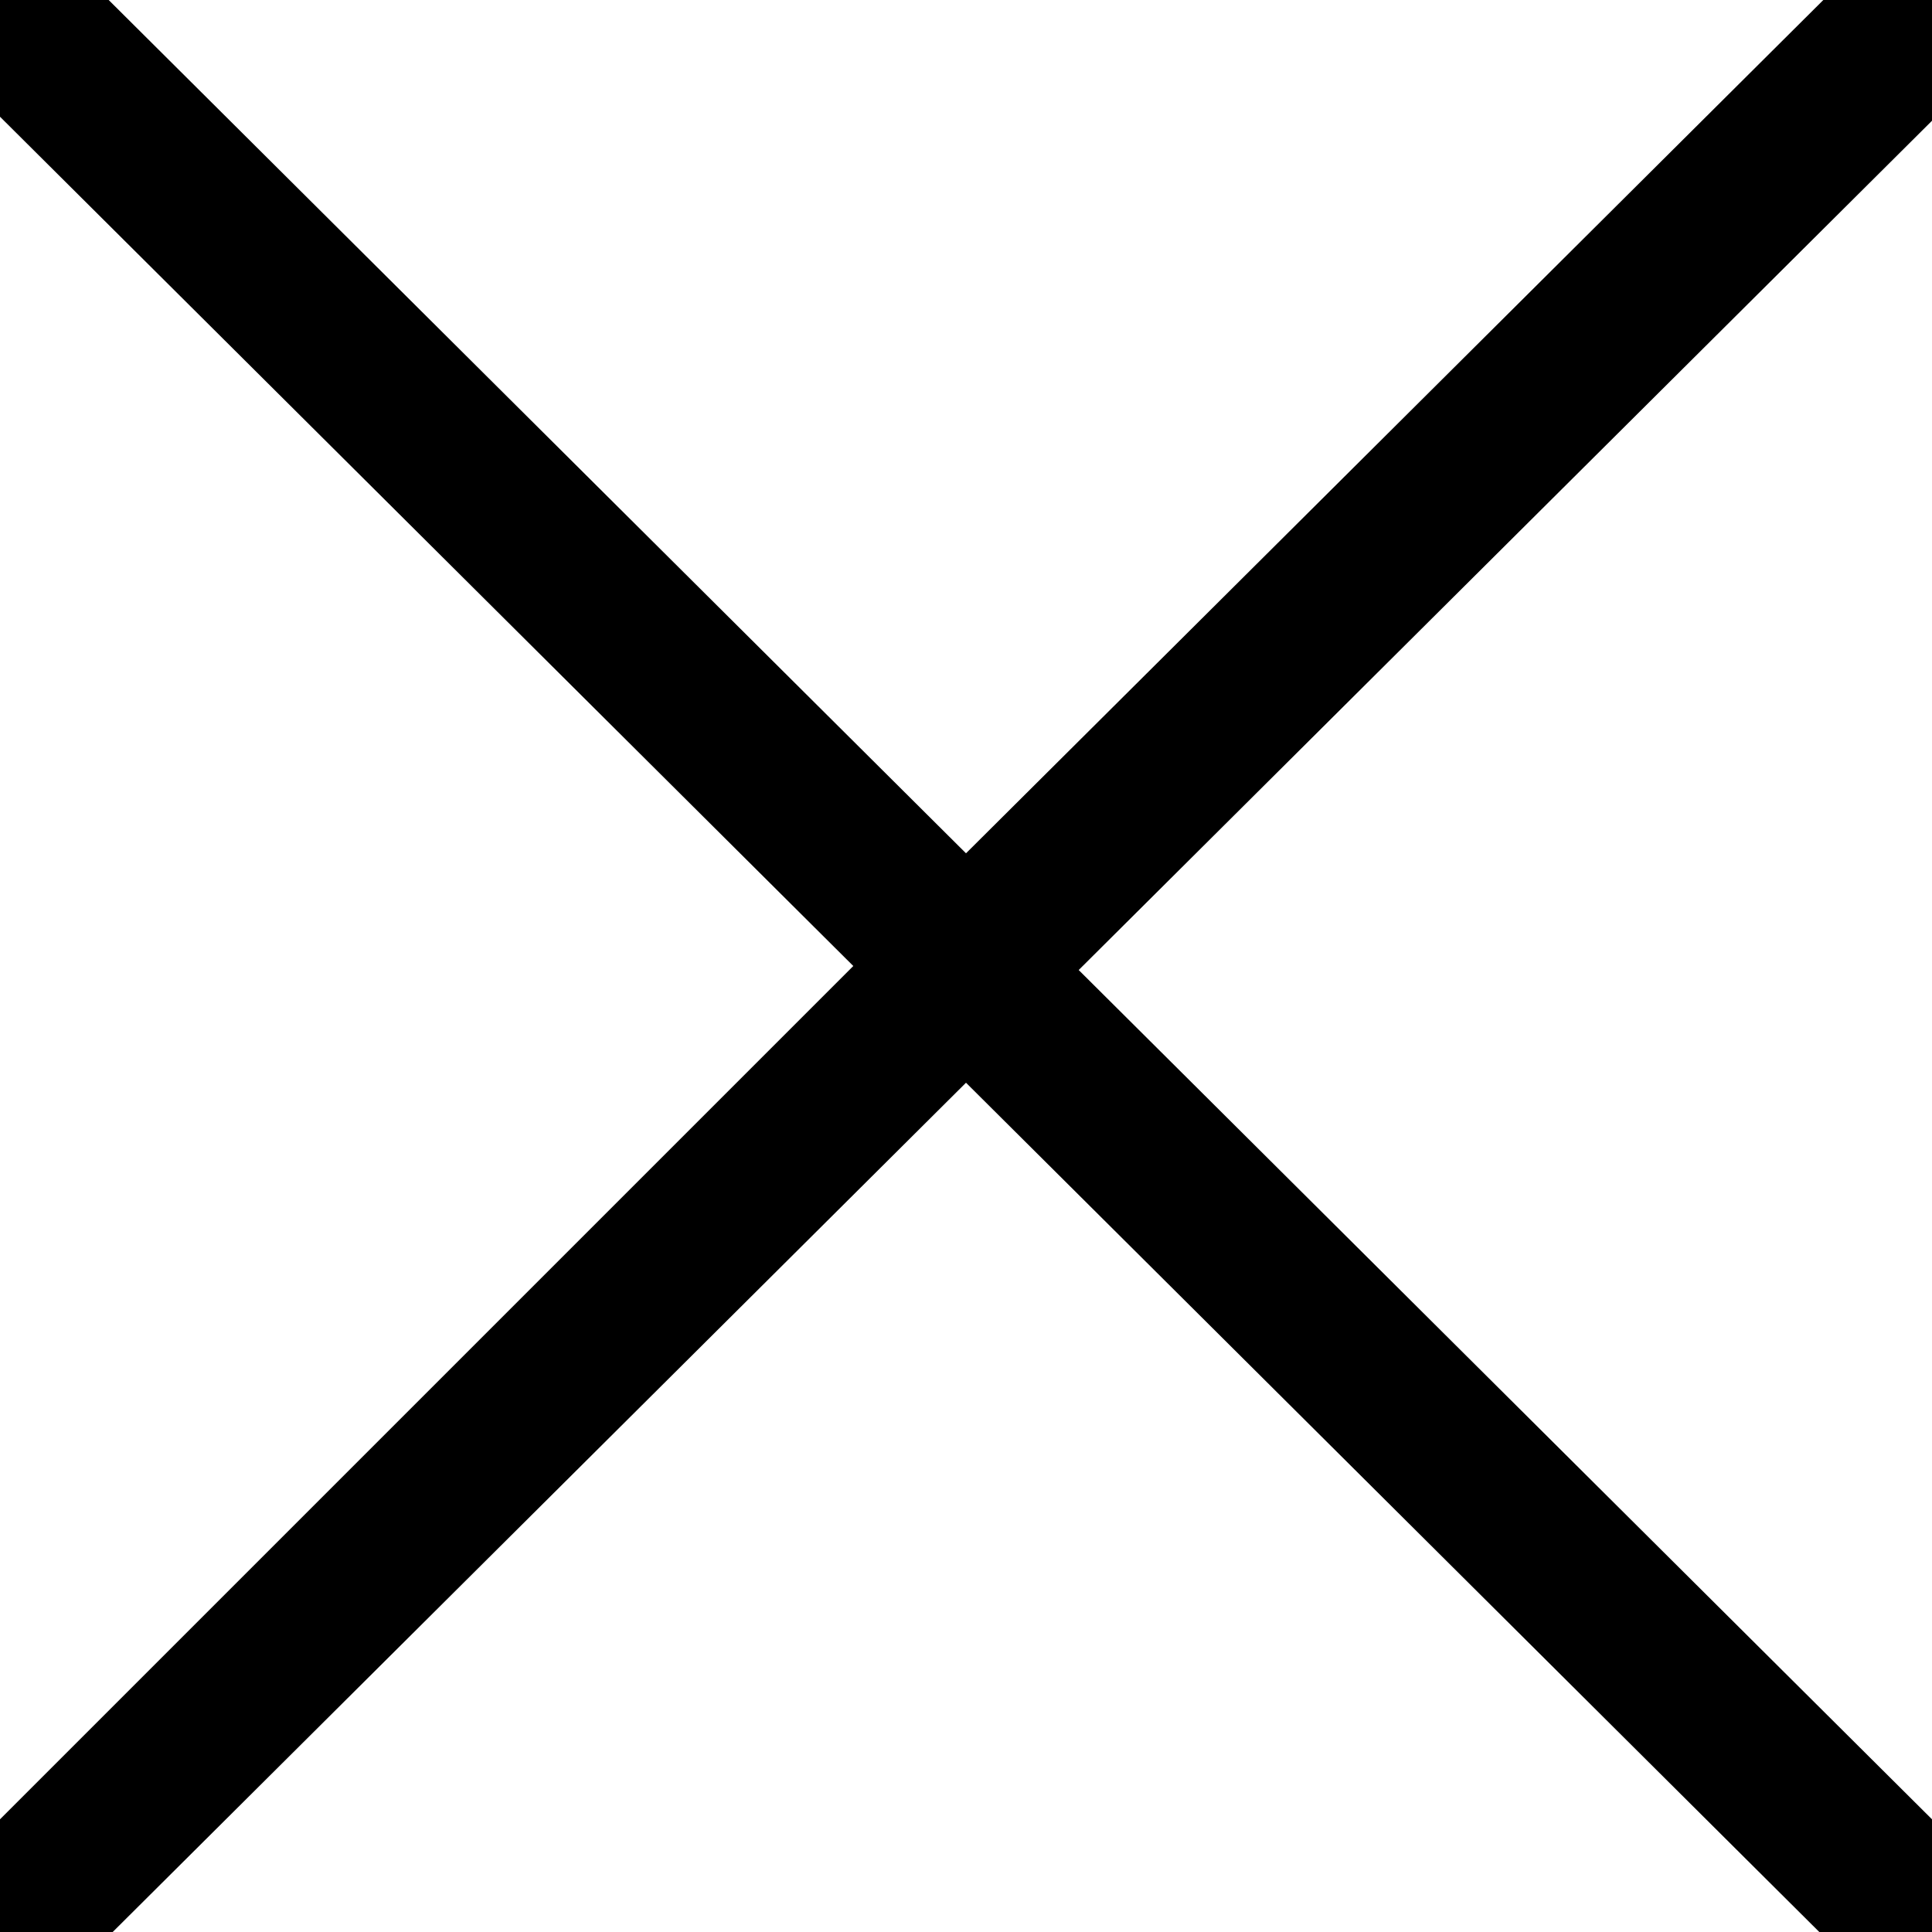
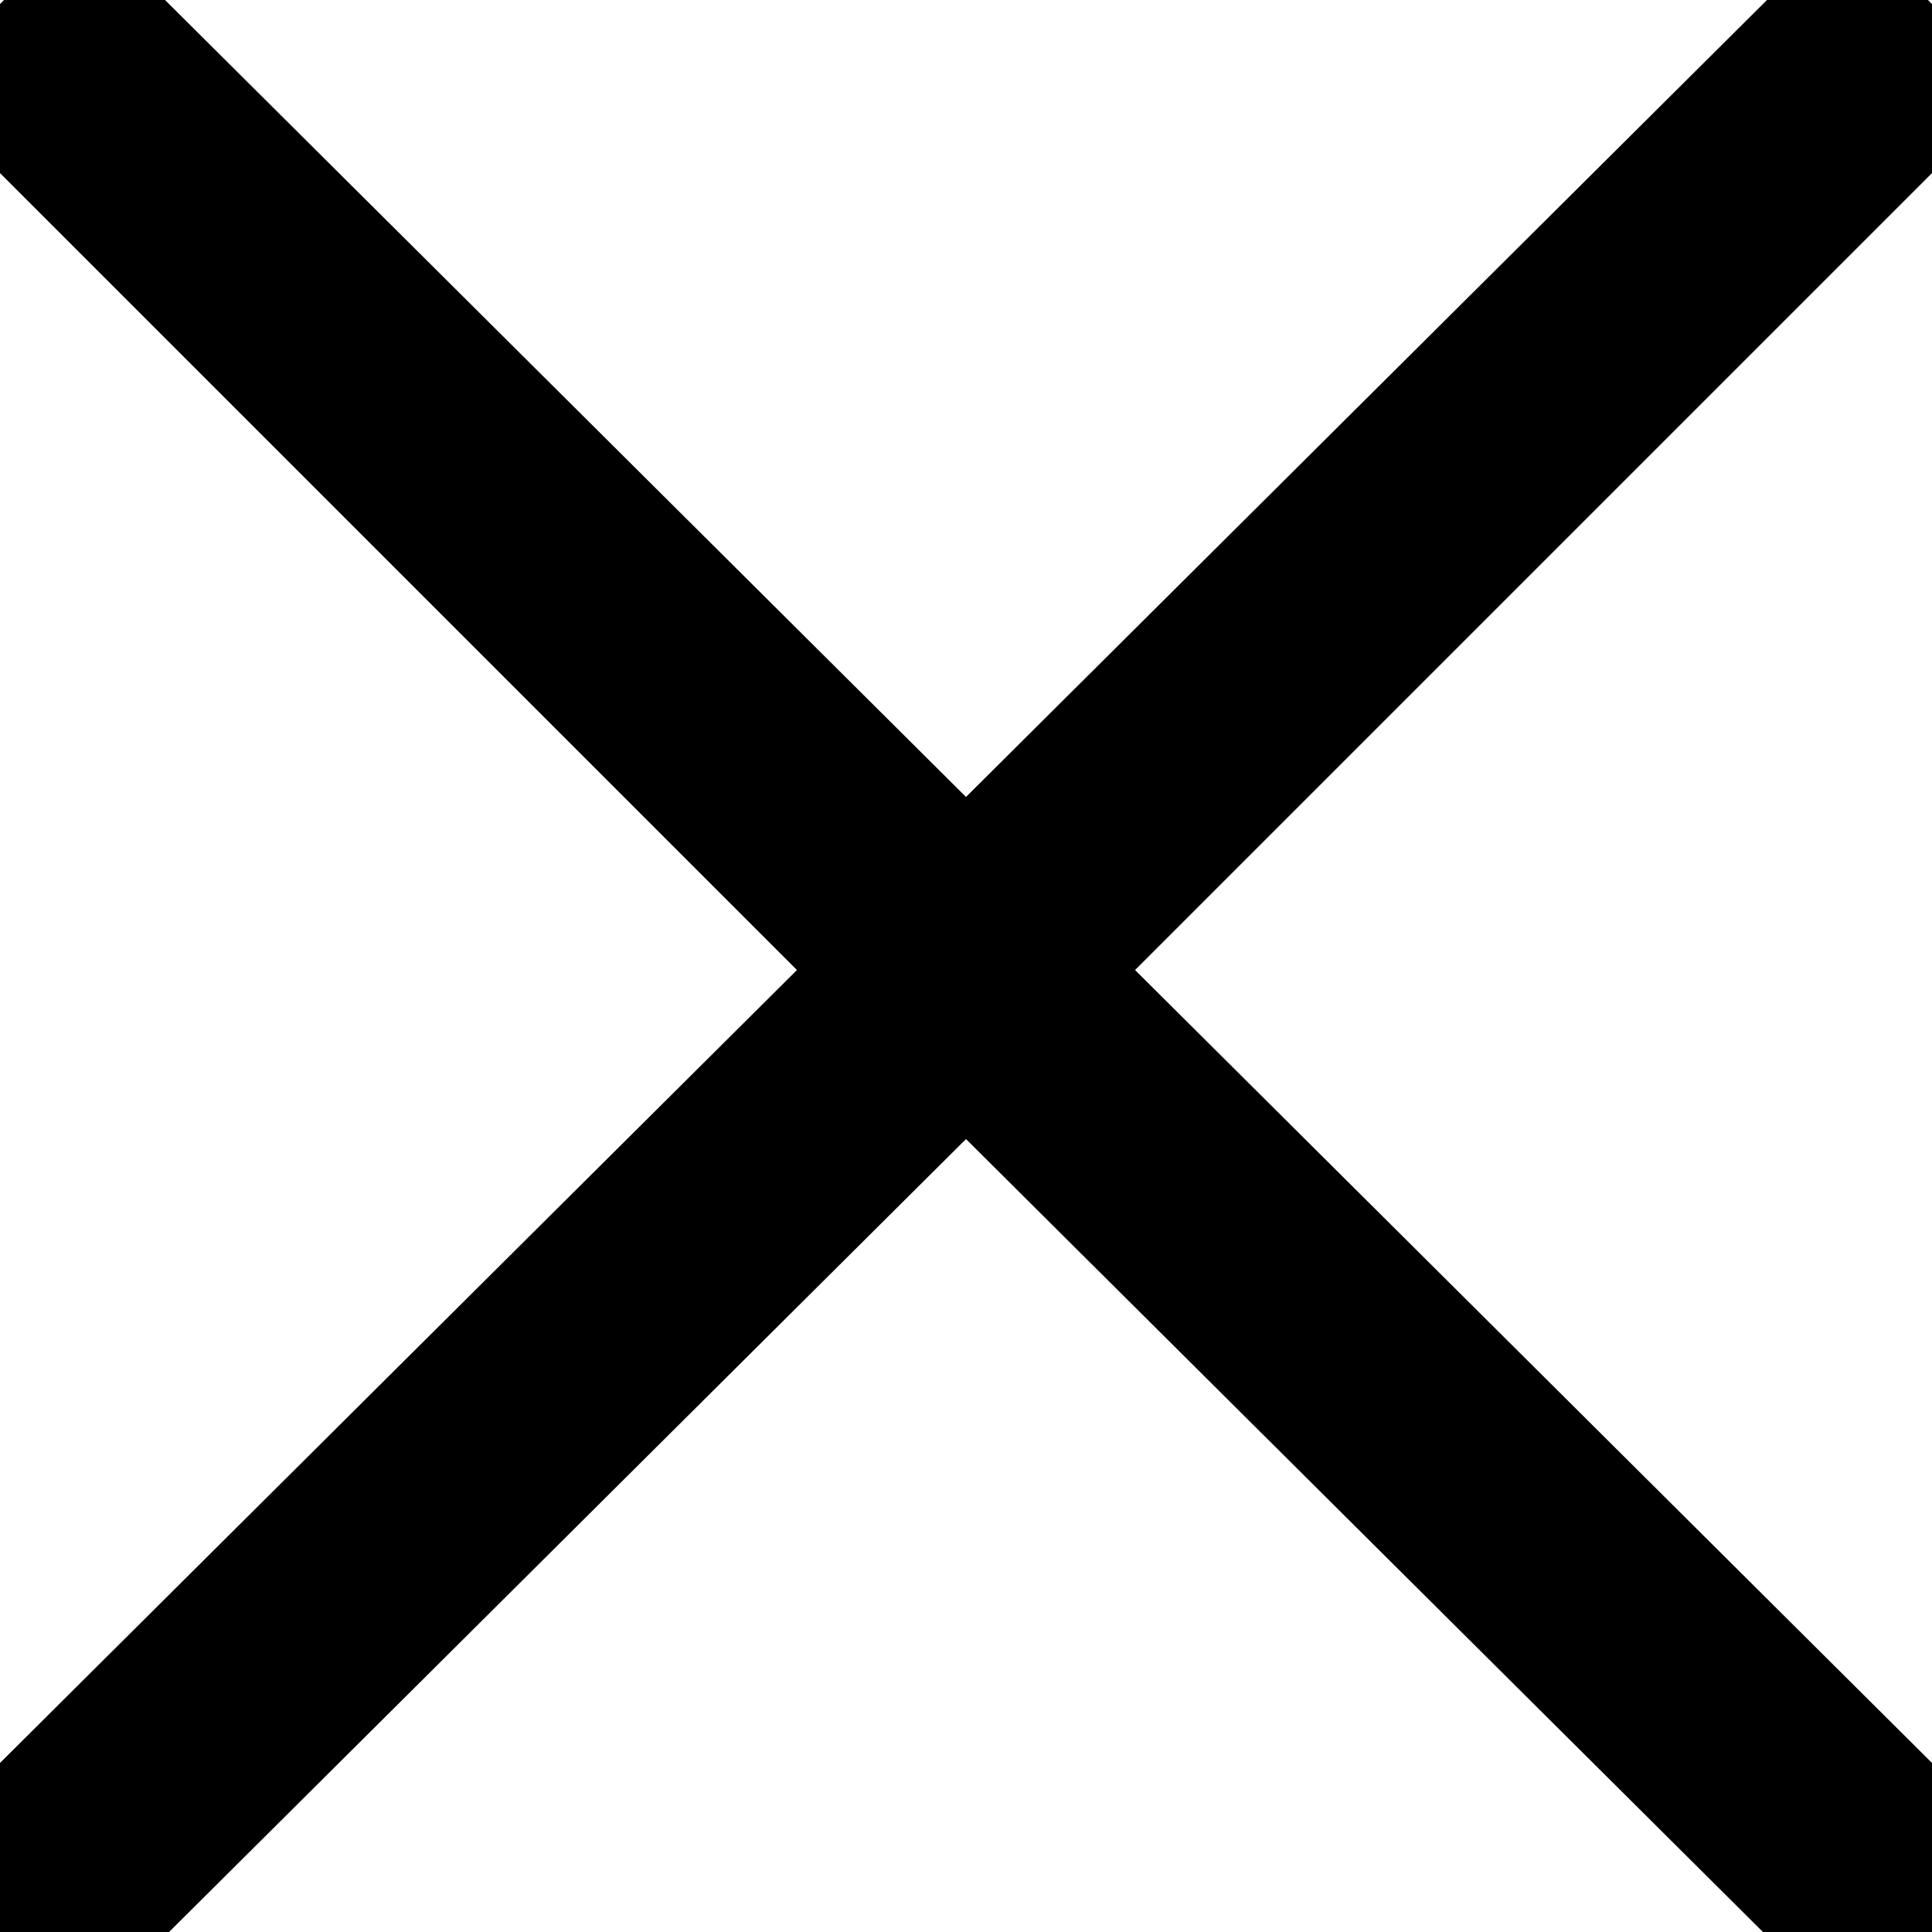
- <svg xmlns="http://www.w3.org/2000/svg" version="1.1" id="Layer_1" x="0px" y="0px" width="{{SIZE}}" height="{{SIZE}}" viewBox="0 0 48 48" style="enable-background:new 0 0 48 48;" xml:space="preserve">
-   <path id="XMLID_160_" style="{{STYLE}}" d="M26.8,24.1L48,3V0l0,0h-2.7L24,21.2L2.7,0H0l0,0v2.9l21.2,21.1L0,45.2V48h2.8L24,26.9L45.2,48H48v-2.8  L26.8,24.1z M48,48L48,48L48,48L48,48z" />
+ <svg xmlns="http://www.w3.org/2000/svg" version="1.1" id="Layer_1" x="0px" y="0px" width="{{SIZE}}" height="{{SIZE}}" viewBox="-371 589 48 48" style="enable-background:new -371 589 48 48;" xml:space="preserve">
+   <polygon id="XMLID_2999_" style="{{STYLE}}" points="-323,589.1 -323.1,589 -327.1,589 -347,608.8 -366.9,589 -370.9,589 -371,589.1 -371,593.3  -351.2,613.1 -371,632.8 -371,637 -366.8,637 -347,617.3 -327.2,637 -323,637 -323,632.8 -342.8,613.1 -323,593.3 " />
</svg>
